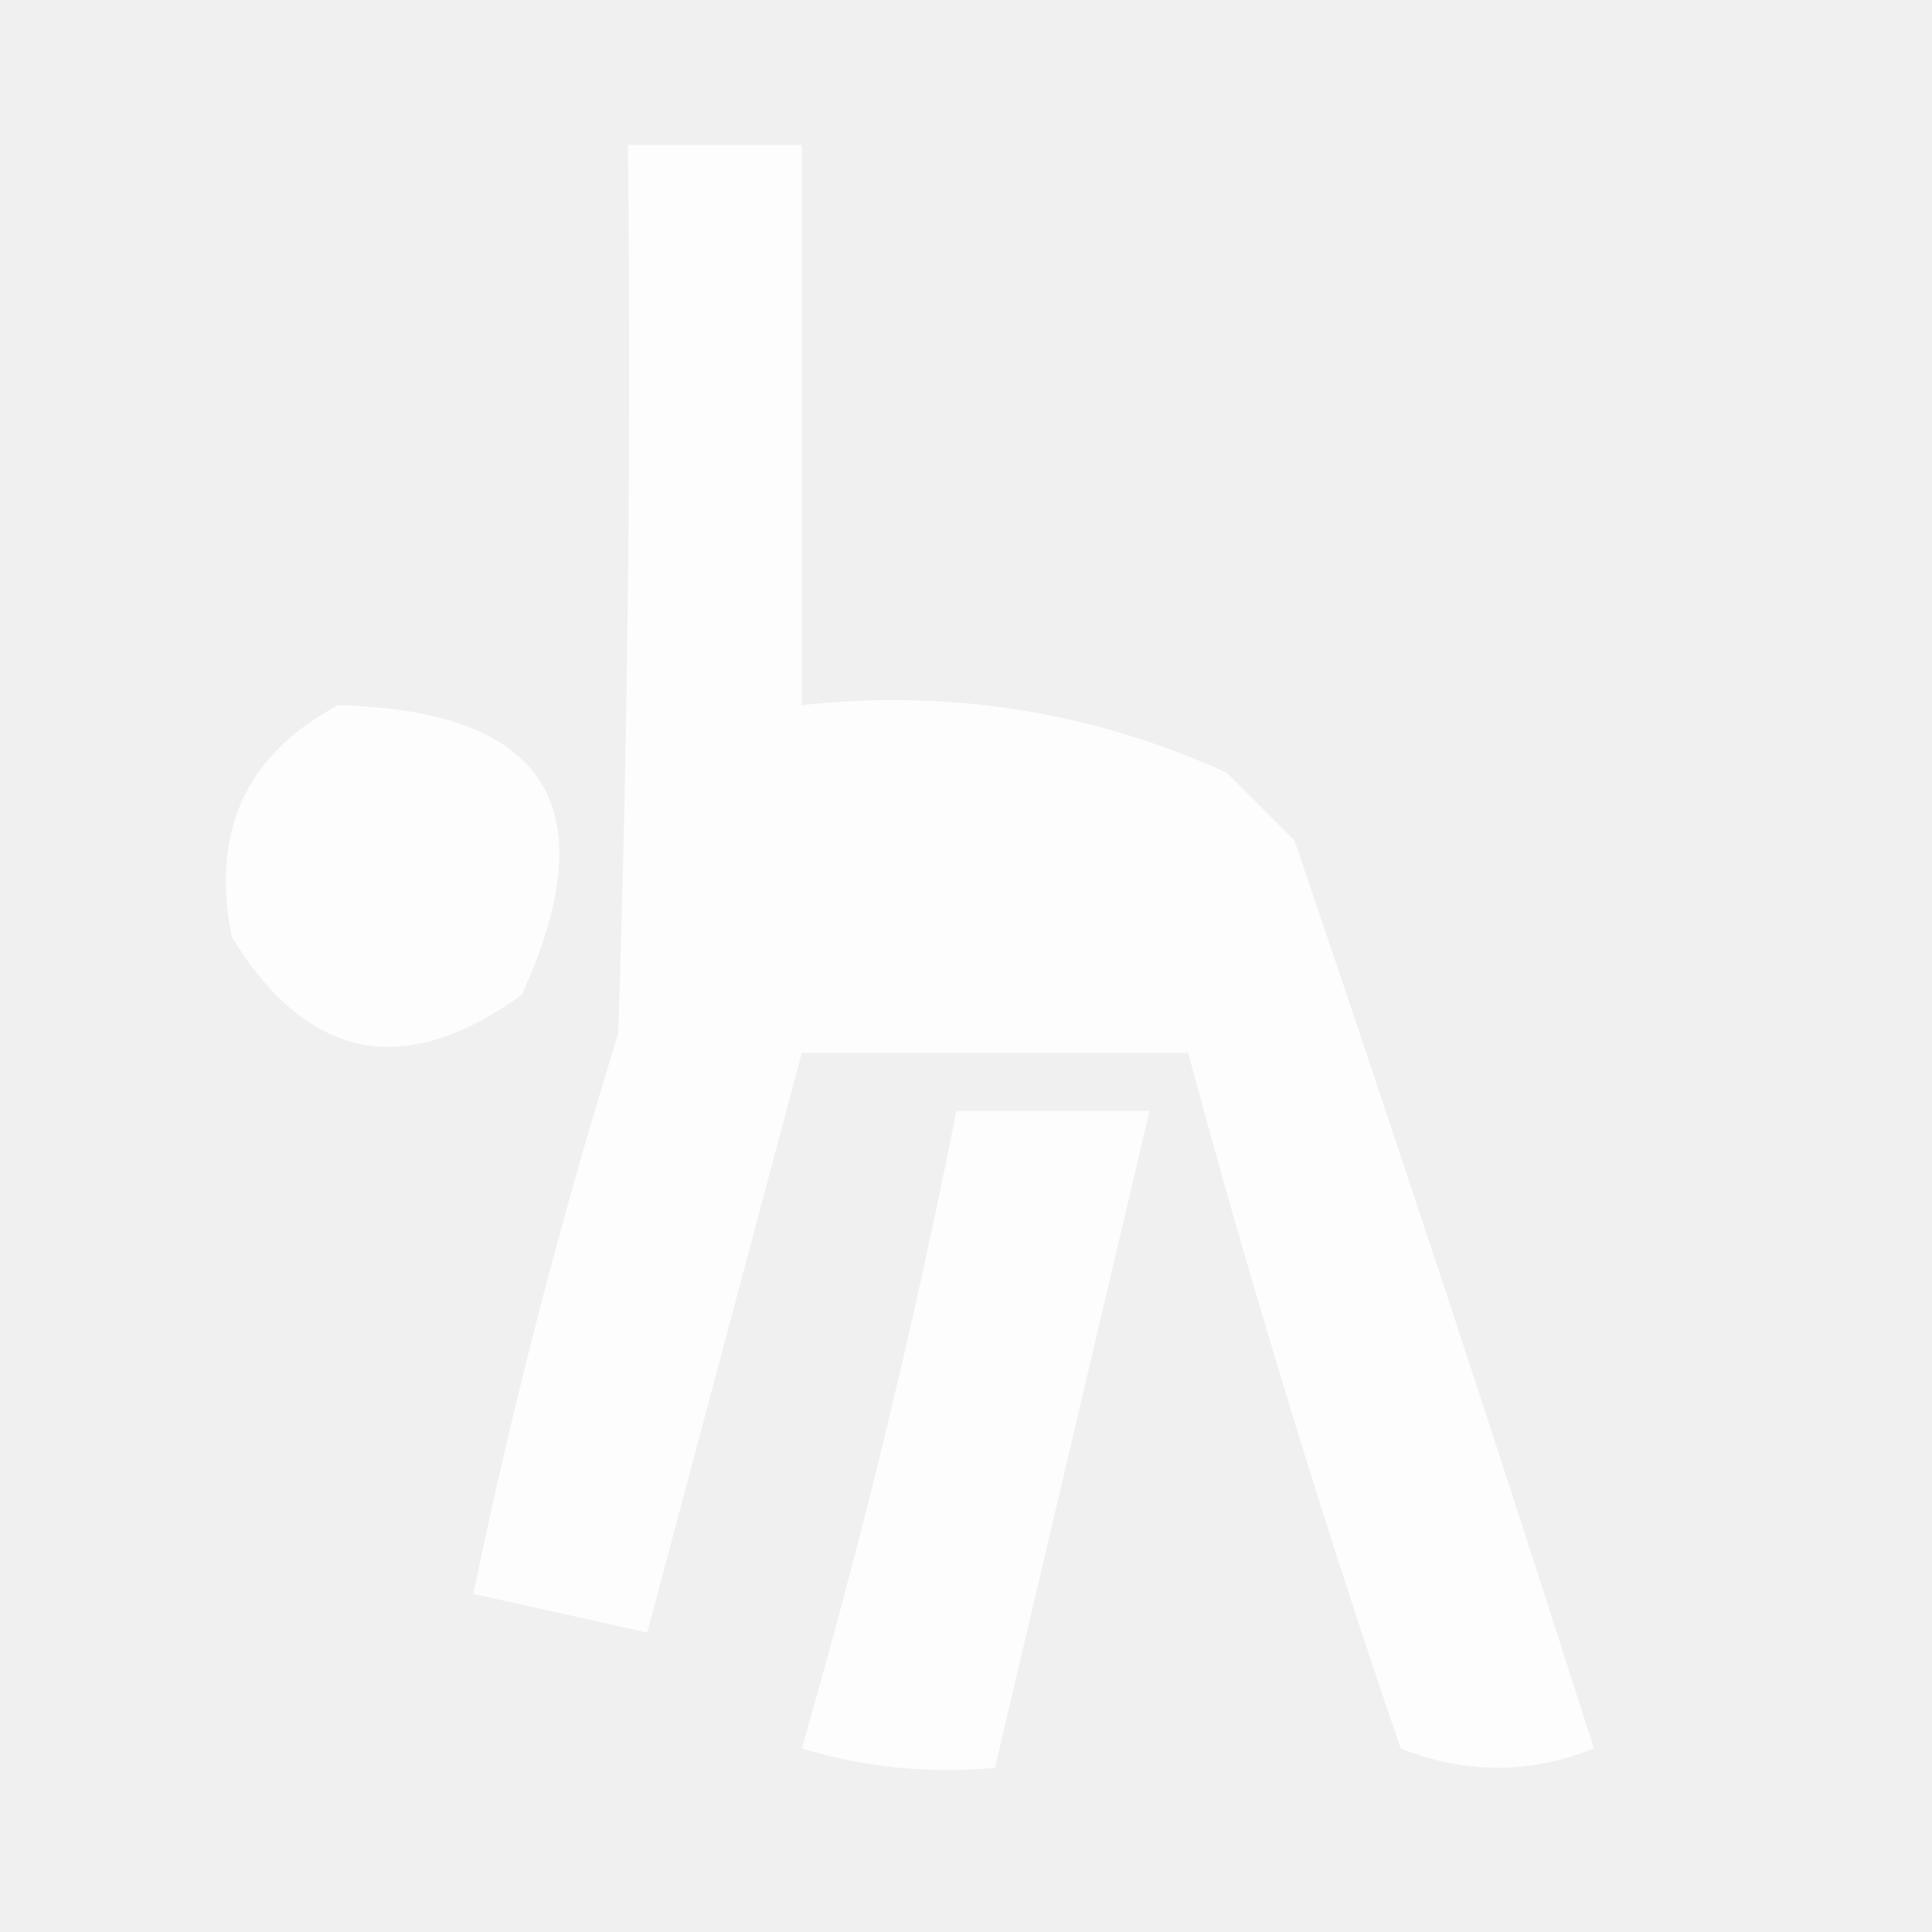
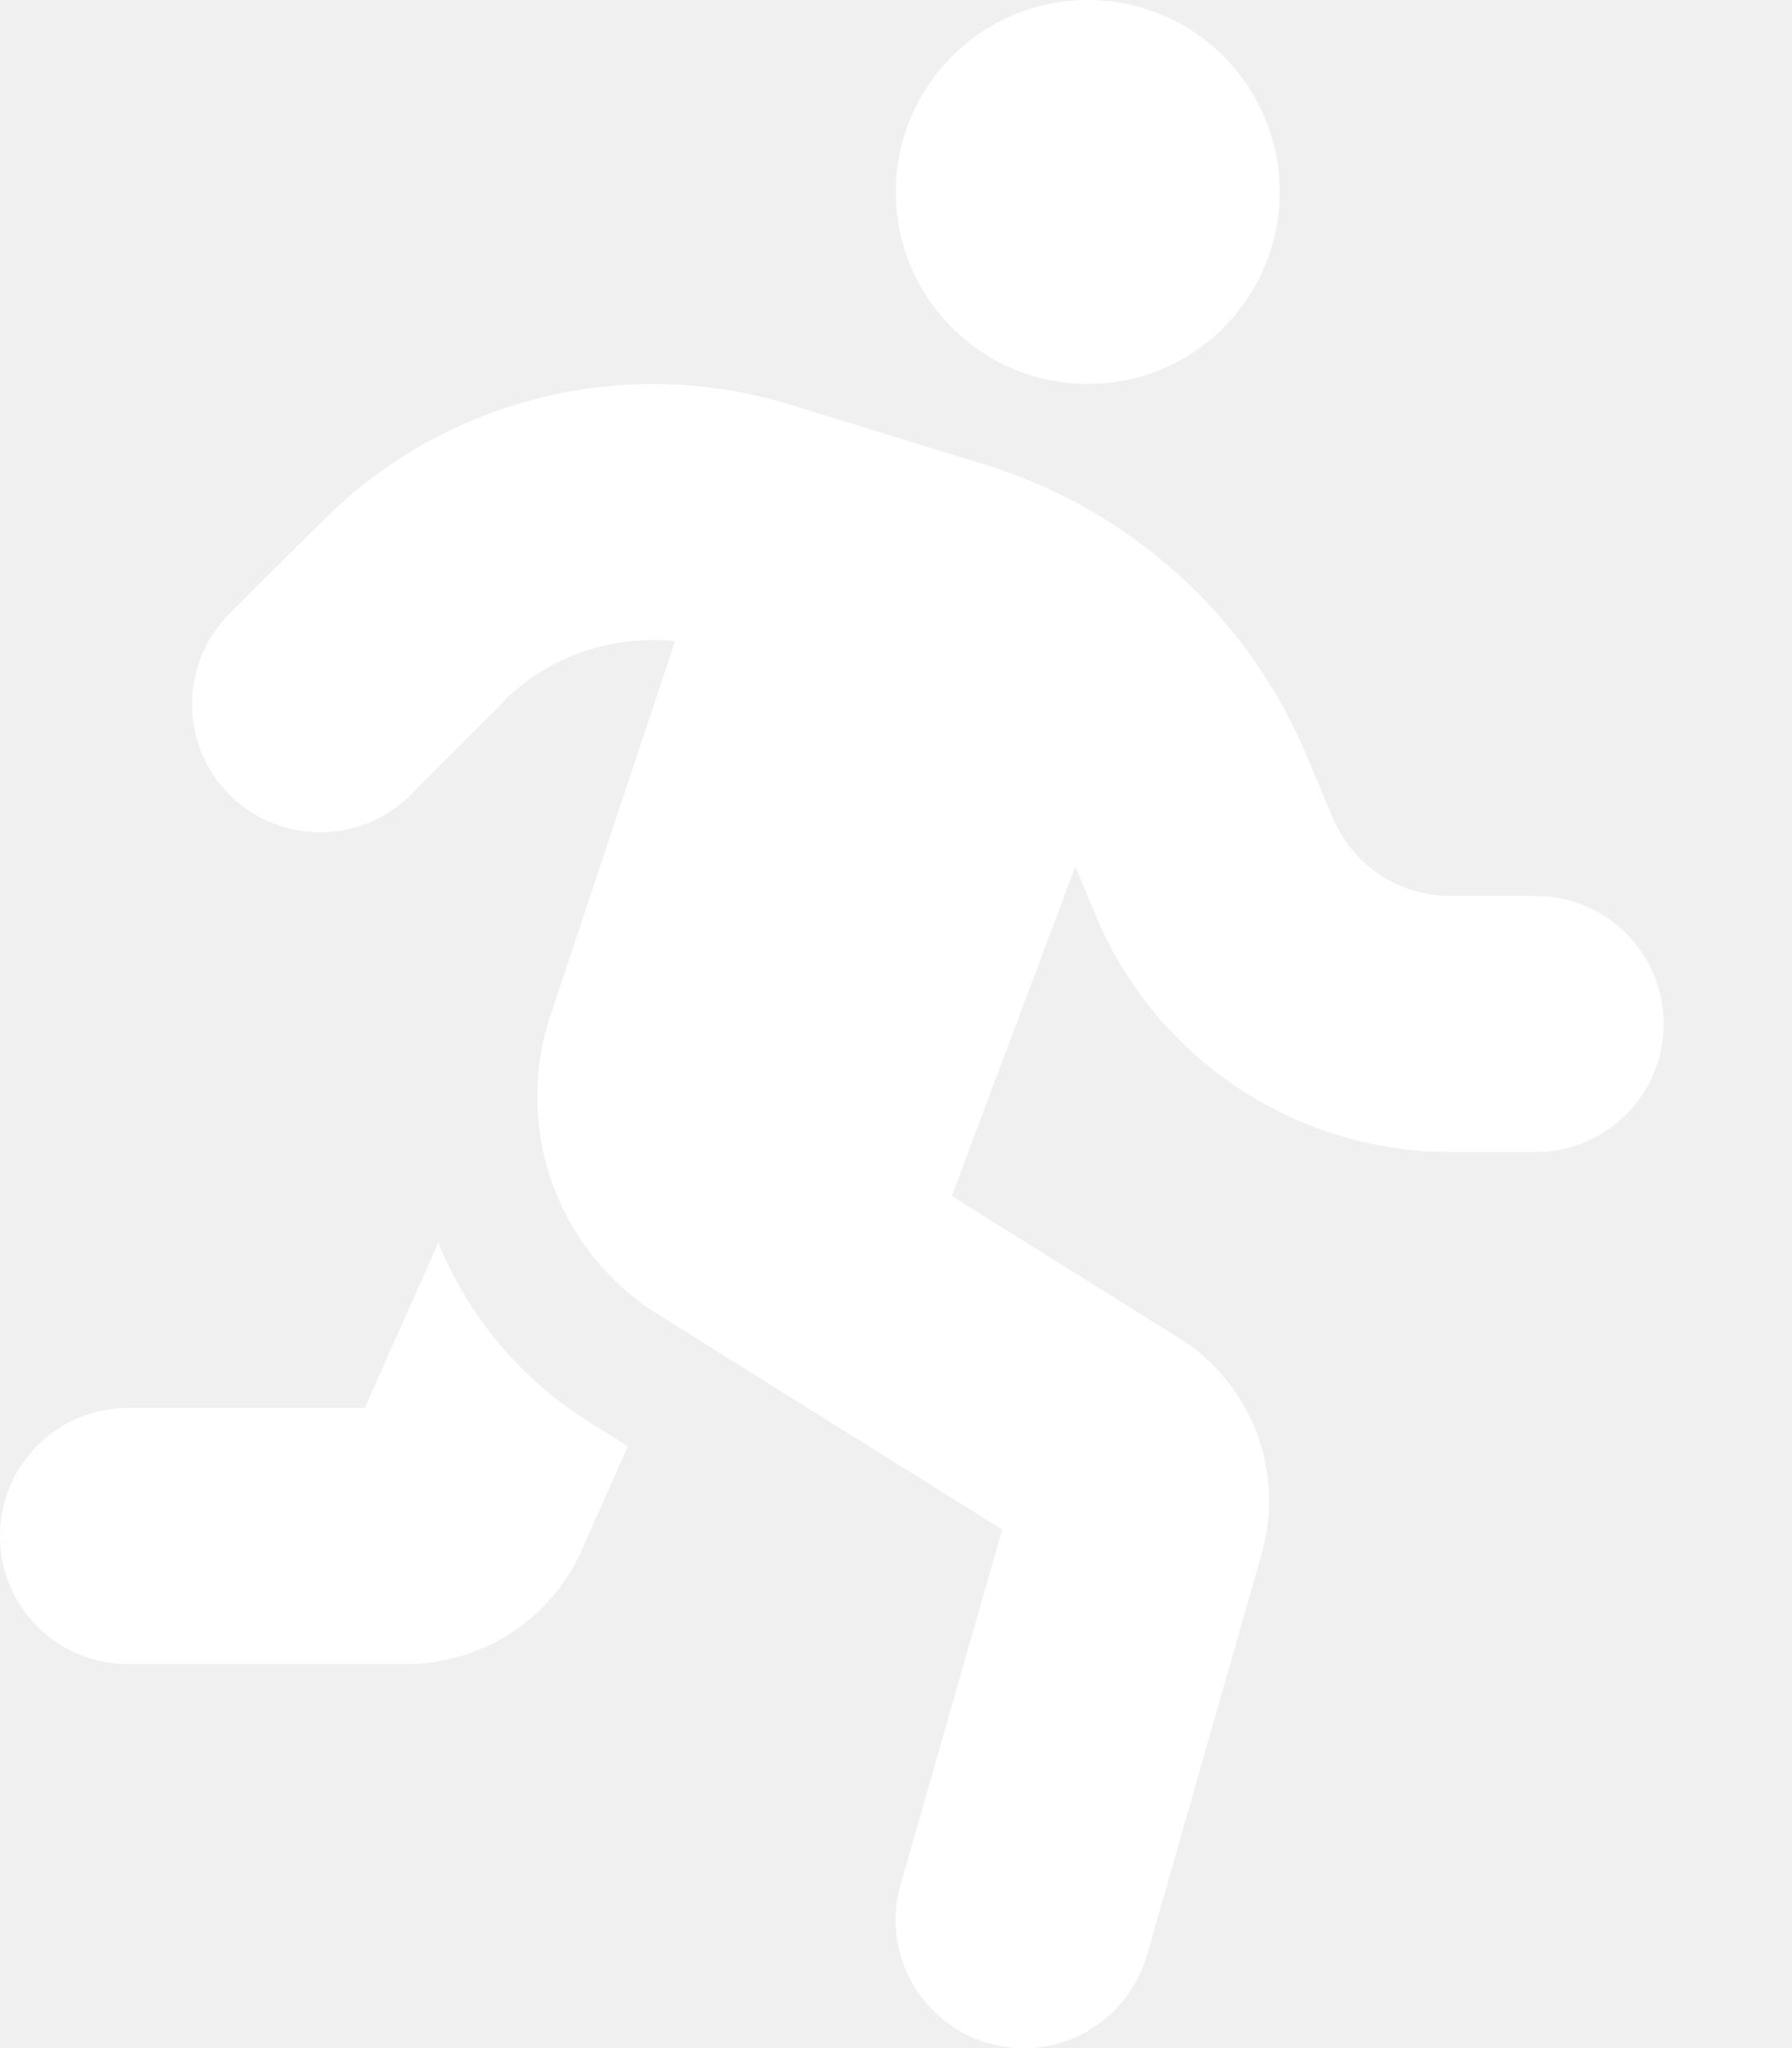
- <svg xmlns="http://www.w3.org/2000/svg" version="1.1" width="100px" height="100px" style="shape-rendering:geometricPrecision; text-rendering:geometricPrecision; image-rendering:optimizeQuality; fill-rule:evenodd; clip-rule:evenodd">
-   <g>
-     <path style="opacity:0.897" fill="#fefffe" d="M 32.5,7.5 C 35.5,7.5 38.5,7.5 41.5,7.5C 41.5,17.167 41.5,26.833 41.5,36.5C 49.206,35.665 56.539,36.831 63.5,40C 64.667,41.167 65.833,42.333 67,43.5C 72.318,59.102 77.485,74.768 82.5,90.5C 79.167,91.833 75.833,91.833 72.5,90.5C 68.424,78.608 64.758,66.608 61.5,54.5C 54.833,54.5 48.167,54.5 41.5,54.5C 38.833,64.5 36.167,74.5 33.5,84.5C 30.5,83.833 27.5,83.167 24.5,82.5C 26.526,72.73 29.026,63.063 32,53.5C 32.5,38.17 32.667,22.837 32.5,7.5 Z" />
-   </g>
-   <g>
-     <path style="opacity:0.864" fill="#fefffe" d="M 17.5,36.5 C 28.286,36.774 31.453,41.774 27,51.5C 20.911,55.894 15.911,54.894 12,48.5C 10.894,43.051 12.727,39.051 17.5,36.5 Z" />
-   </g>
-   <g>
-     <path style="opacity:0.863" fill="#fefffe" d="M 49.5,57.5 C 52.833,57.5 56.167,57.5 59.5,57.5C 56.833,68.833 54.167,80.167 51.5,91.5C 48.102,91.82 44.768,91.487 41.5,90.5C 44.64,79.605 47.307,68.605 49.5,57.5 Z" />
-   </g>
+ <svg xmlns="http://www.w3.org/2000/svg" viewBox="0 0 448 512">
+   <path fill="#ffffff" d="M320 48a48 48 0 1 0 -96 0 48 48 0 1 0 96 0zM125.7 175.5c9.9-9.9 23.4-15.5 37.5-15.5c1.9 0 3.8 .1 5.6 .3L137.6 254c-9.3 28 1.7 58.8 26.8 74.5l86.2 53.9-25.4 88.8c-4.9 17 5 34.7 22 39.6s34.7-5 39.6-22l28.7-100.4c5.9-20.6-2.6-42.6-20.7-53.9L238 299l30.9-82.4 5.1 12.3C289 264.7 323.9 288 362.7 288l21.3 0c17.7 0 32-14.3 32-32s-14.3-32-32-32l-21.3 0c-12.9 0-24.6-7.8-29.5-19.7l-6.3-15c-14.6-35.1-44.1-61.9-80.5-73.1l-48.7-15c-11.1-3.4-22.7-5.2-34.4-5.2c-31 0-60.8 12.3-82.7 34.3L57.4 153.4c-12.5 12.5-12.5 32.8 0 45.3s32.8 12.5 45.3 0l23.1-23.1zM91.2 352L32 352c-17.7 0-32 14.3-32 32s14.3 32 32 32l69.6 0c19 0 36.2-11.2 43.9-28.5L157 361.6l-9.5-6c-17.5-10.9-30.5-26.8-37.9-44.9L91.2 352z" />
</svg>
